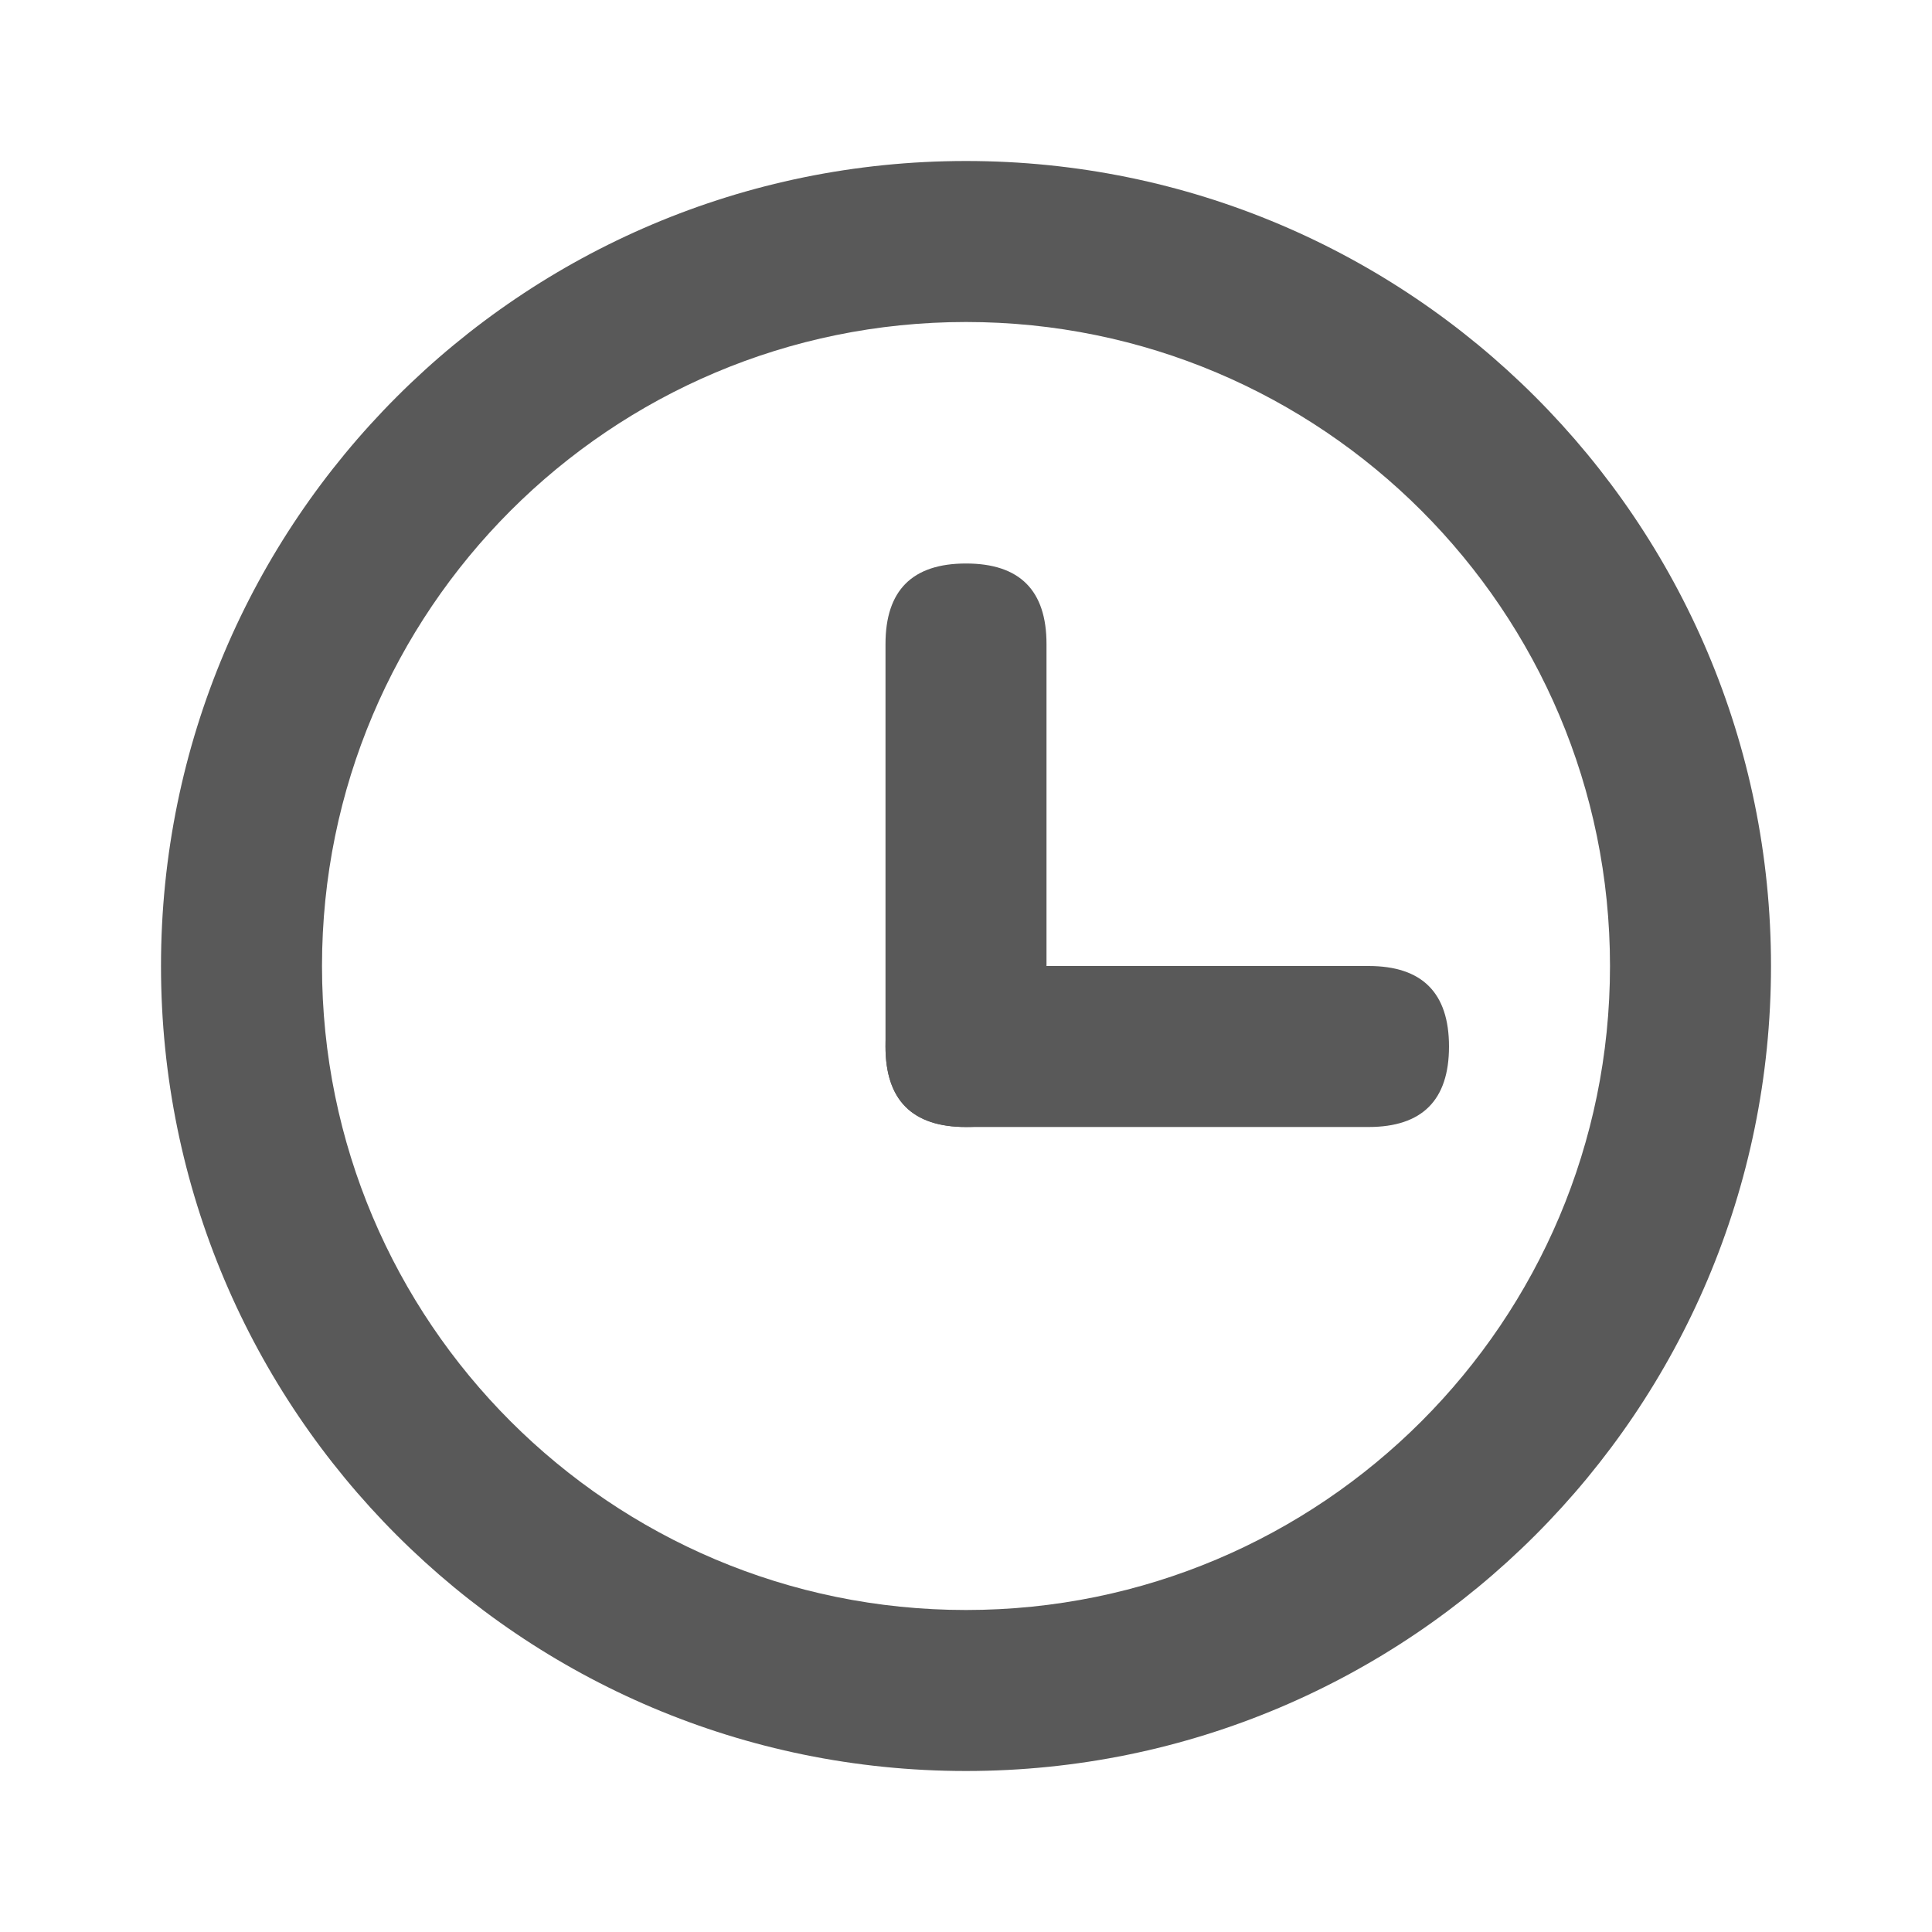
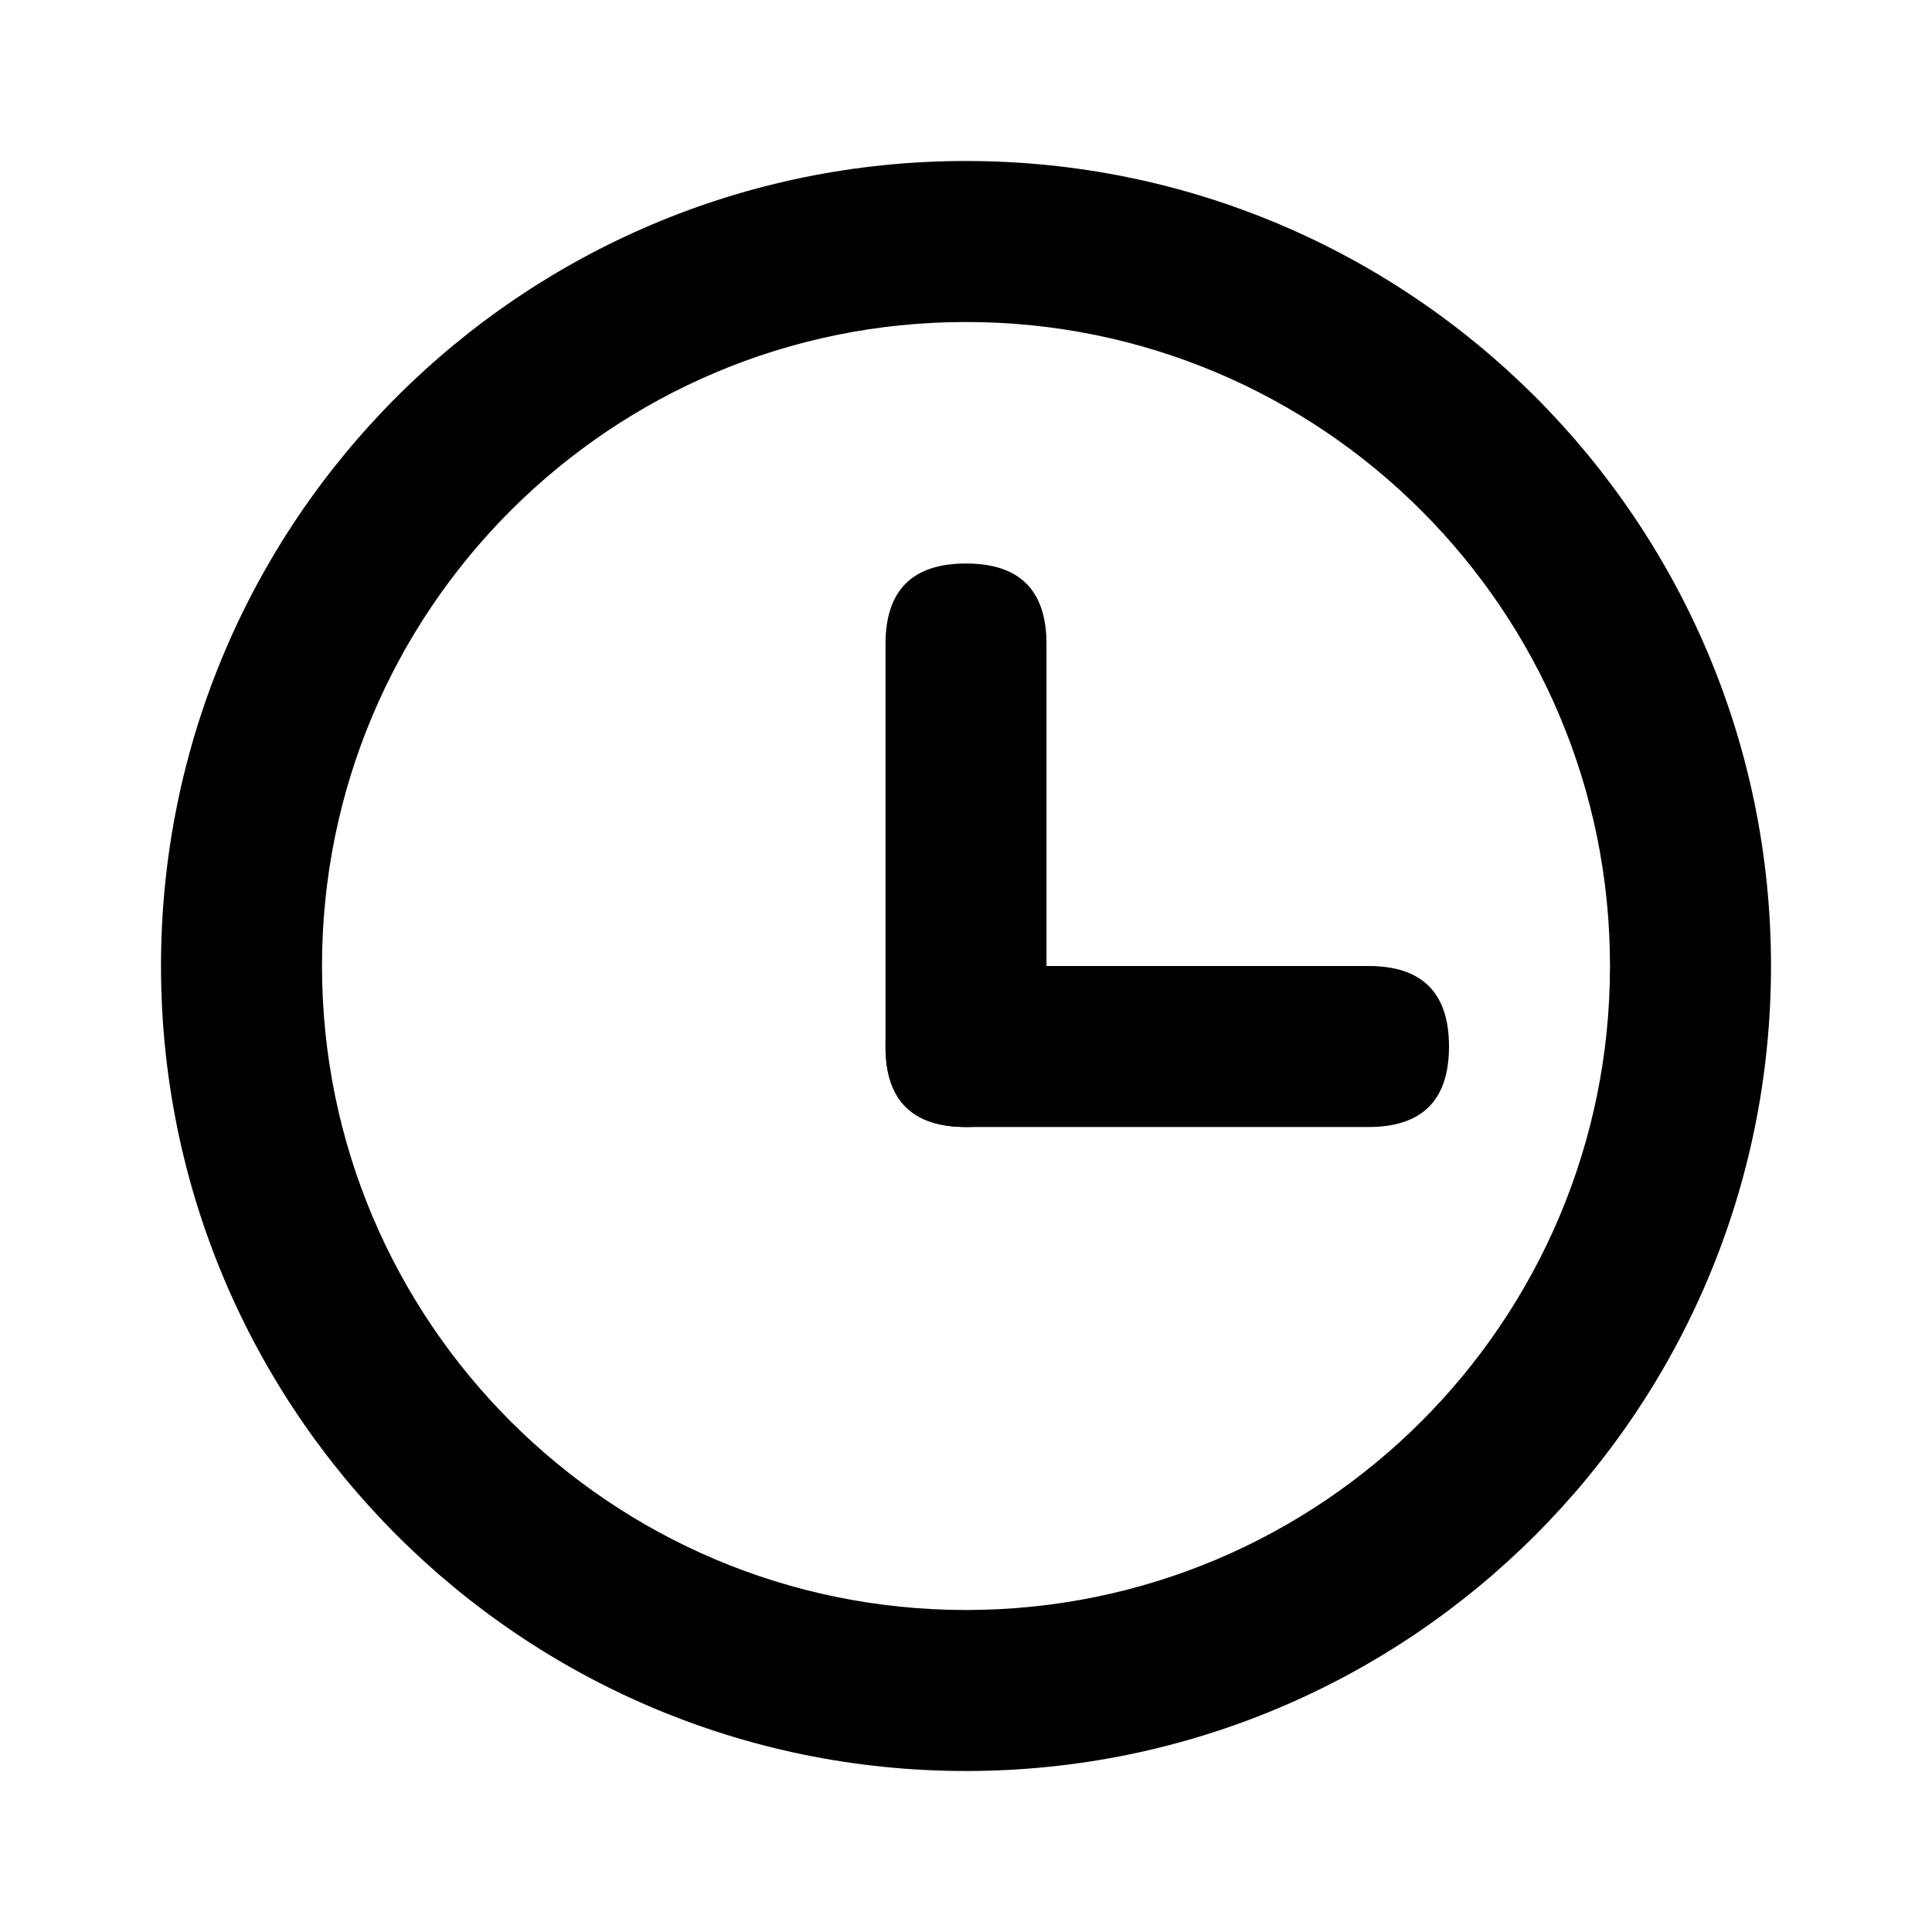
- <svg xmlns="http://www.w3.org/2000/svg" t="1618110147518" class="icon" viewBox="0 0 1024 1024" version="1.1" p-id="11354" width="200" height="200">
-   <defs>
-     <style type="text/css" />
+ <svg xmlns="http://www.w3.org/2000/svg" t="1618110147518" class="icon" viewBox="0 0 1024 1024" version="1.1" p-id="11354" width="200" height="200" id="svg12">
+   <defs id="defs4">
+     <style type="text/css" id="style2" />
  </defs>
-   <path d="M512 938.667C276.352 938.667 85.333 747.648 85.333 512S276.352 85.333 512 85.333s426.667 191.019 426.667 426.667-191.019 426.667-426.667 426.667z m0-85.333a341.333 341.333 0 1 0 0-682.667 341.333 341.333 0 0 0 0 682.667z" fill="#595959" p-id="11355" />
-   <path d="M469.333 298.667m42.667 0l0 0q42.667 0 42.667 42.667l0 213.333q0 42.667-42.667 42.667l0 0q-42.667 0-42.667-42.667l0-213.333q0-42.667 42.667-42.667Z" fill="#595959" p-id="11356" />
-   <path d="M768 512m0 42.667l0 0q0 42.667-42.667 42.667l-213.333 0q-42.667 0-42.667-42.667l0 0q0-42.667 42.667-42.667l213.333 0q42.667 0 42.667 42.667Z" fill="#595959" p-id="11357" />
+   <path d="M512 938.667C276.352 938.667 85.333 747.648 85.333 512S276.352 85.333 512 85.333s426.667 191.019 426.667 426.667-191.019 426.667-426.667 426.667z m0-85.333a341.333 341.333 0 1 0 0-682.667 341.333 341.333 0 0 0 0 682.667z" fill="#595959" p-id="11355" id="path6" style="fill:#000000" />
+   <path d="M469.333 298.667m42.667 0l0 0q42.667 0 42.667 42.667l0 213.333q0 42.667-42.667 42.667l0 0q-42.667 0-42.667-42.667l0-213.333q0-42.667 42.667-42.667Z" fill="#595959" p-id="11356" id="path8" style="fill:#000000" />
+   <path d="M768 512m0 42.667l0 0q0 42.667-42.667 42.667l-213.333 0q-42.667 0-42.667-42.667l0 0q0-42.667 42.667-42.667l213.333 0q42.667 0 42.667 42.667Z" fill="#595959" p-id="11357" id="path10" style="fill:#000000" />
</svg>
